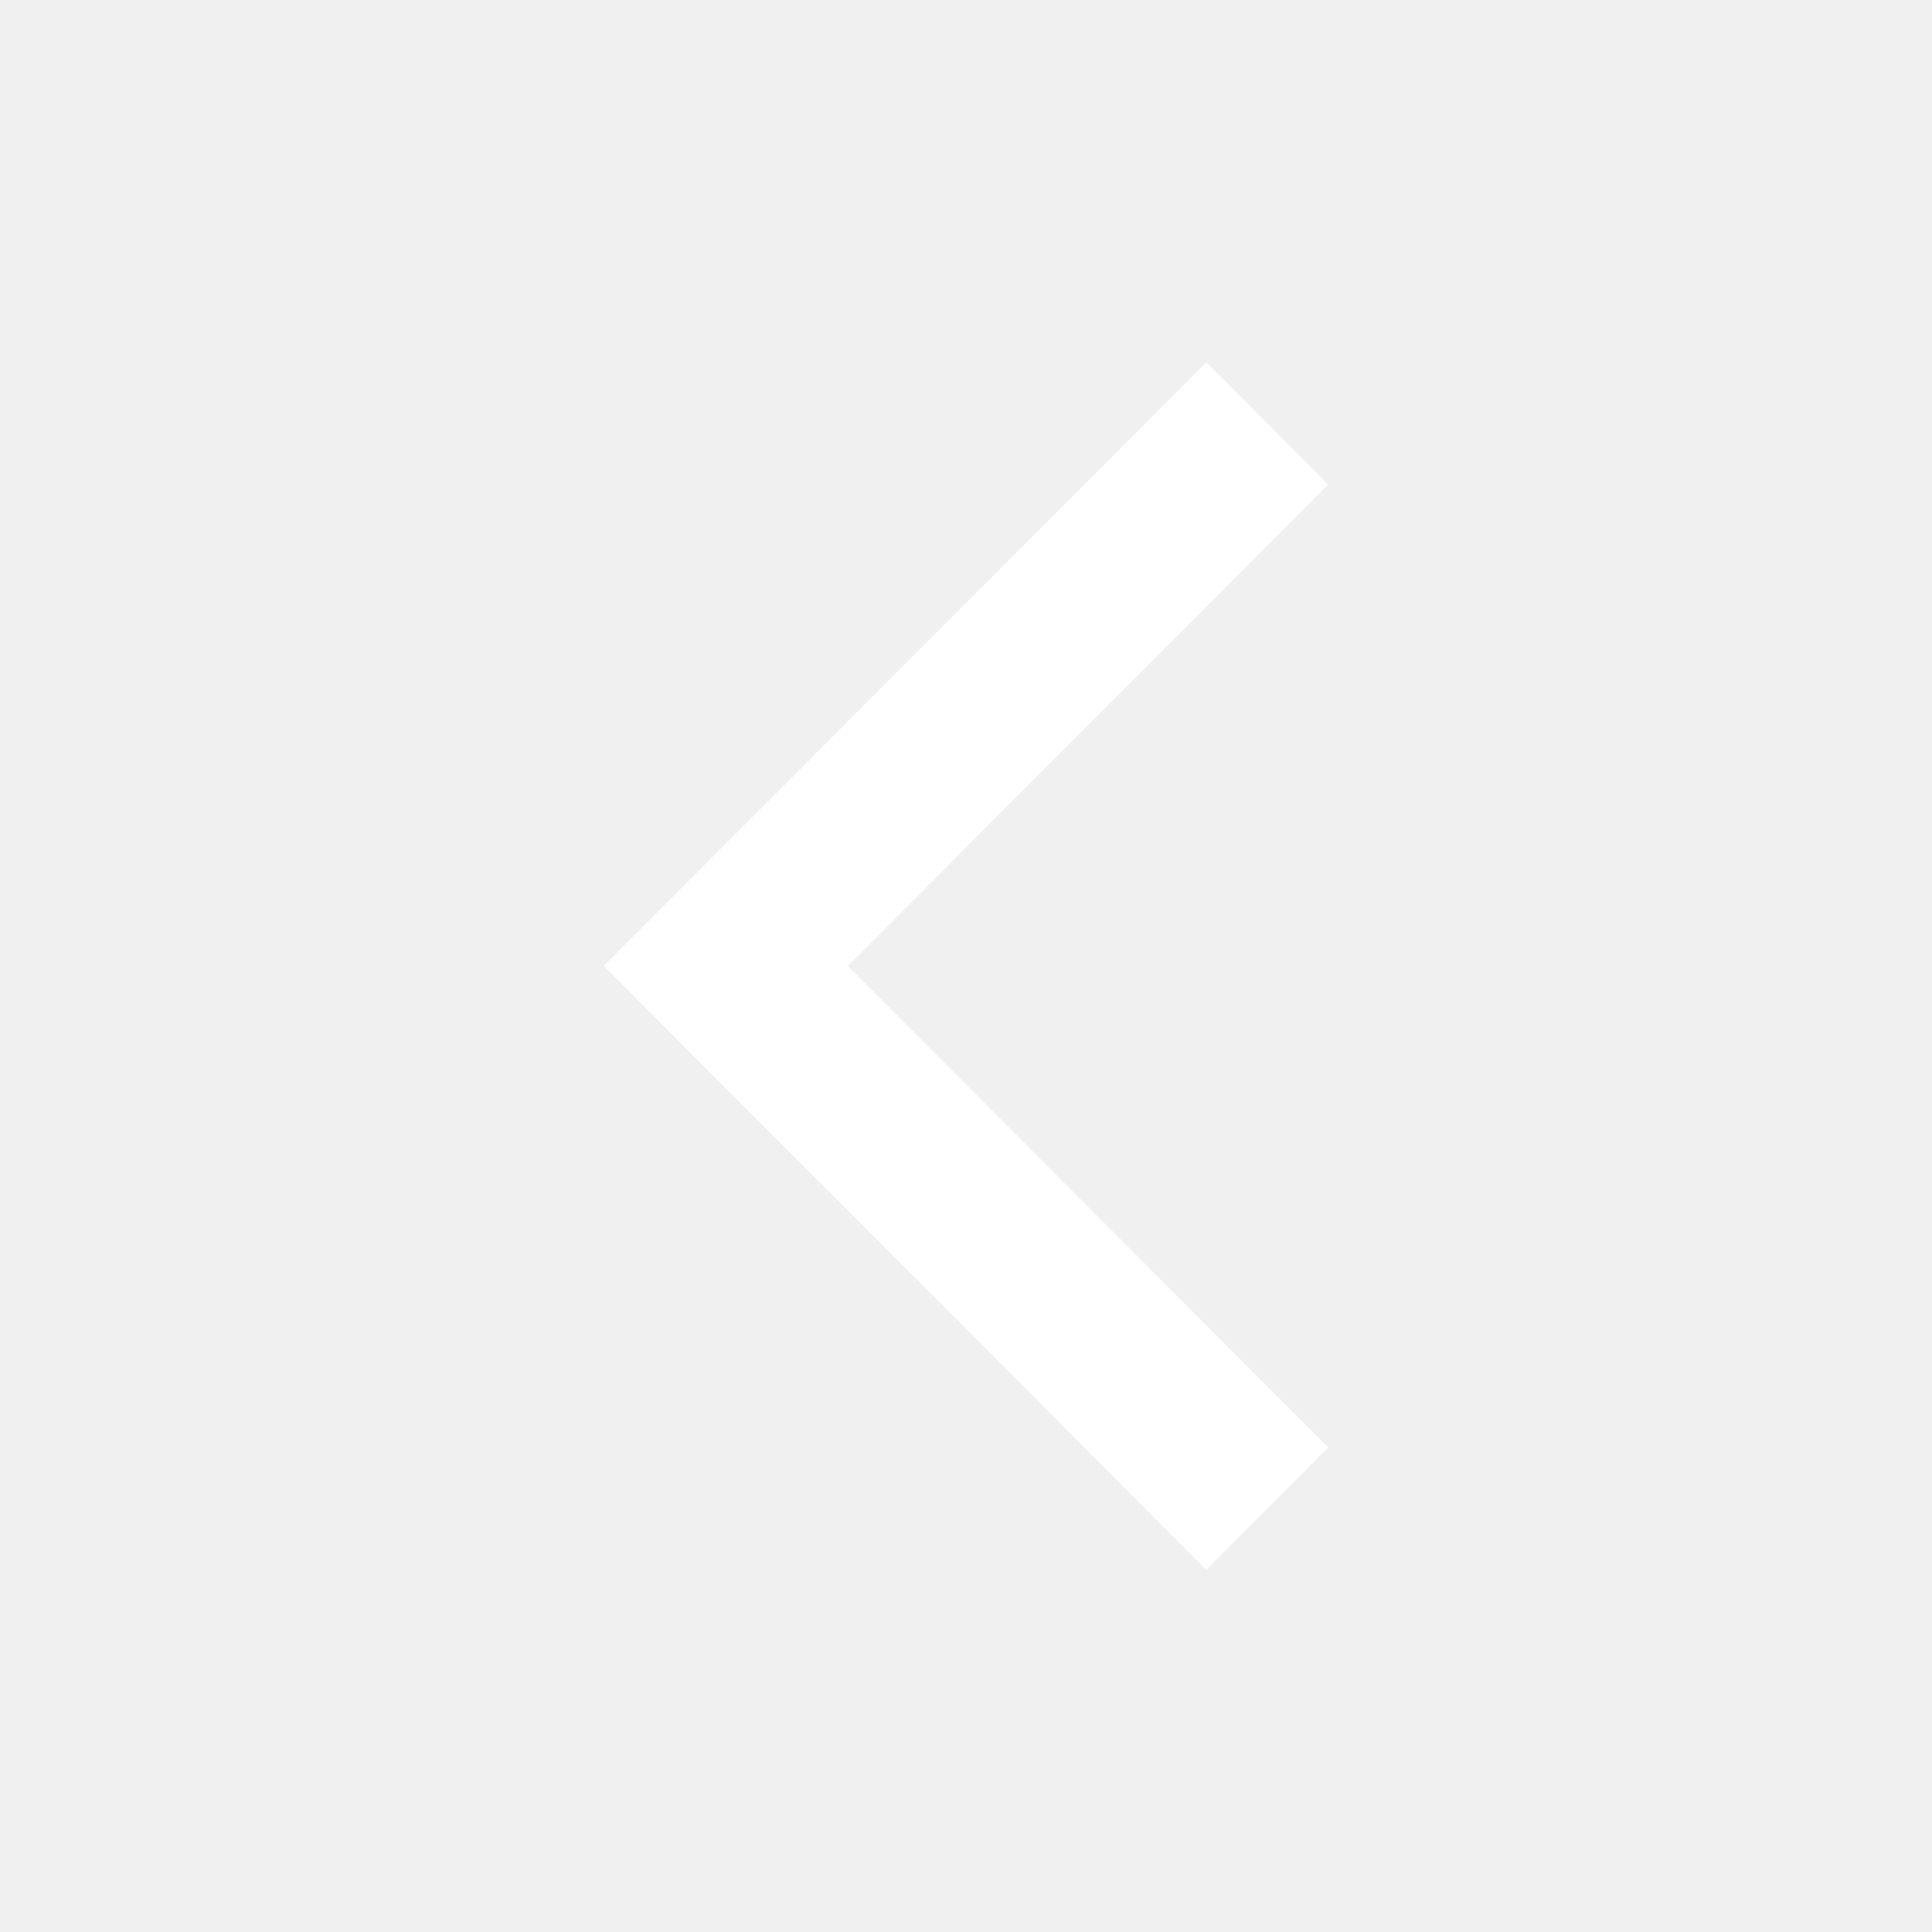
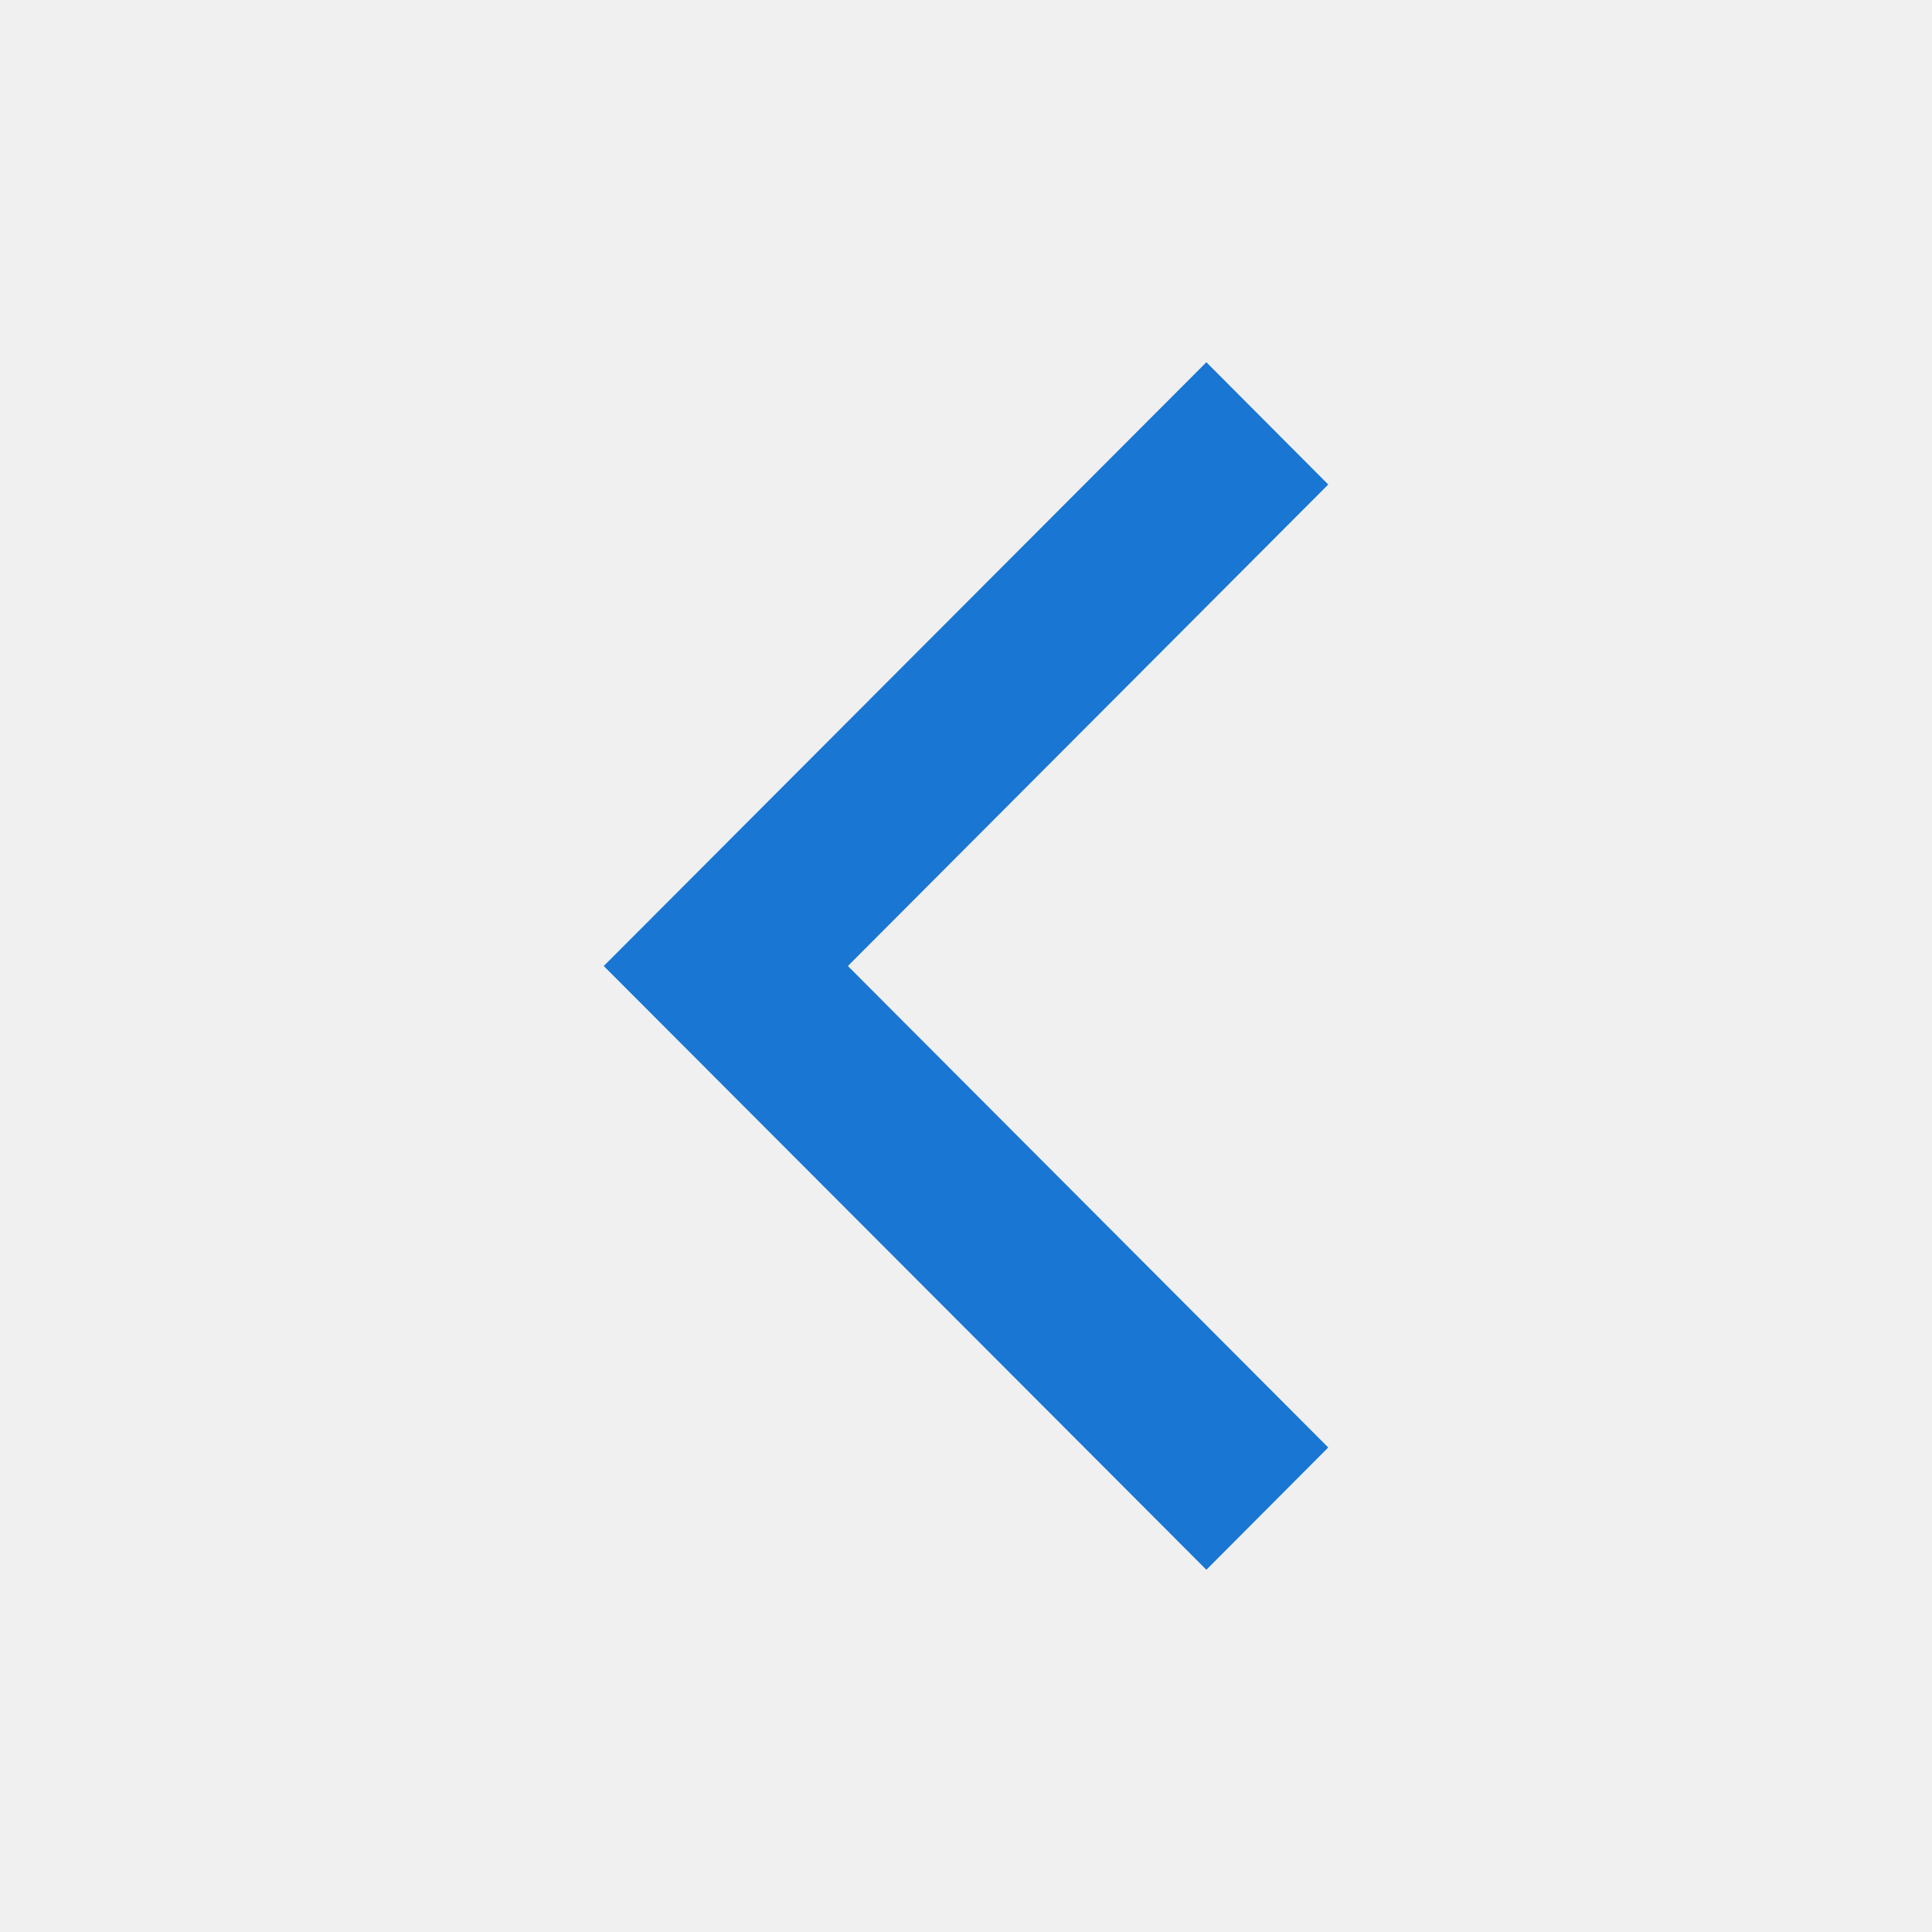
- <svg xmlns="http://www.w3.org/2000/svg" height="512px" id="Layer_1" style="enable-background:new 0 0 512 512;" version="1.1" viewBox="0 0 512 512" width="512px" xml:space="preserve" fill="#fff">
+ <svg xmlns="http://www.w3.org/2000/svg" height="512px" id="Layer_1" style="enable-background:new 0 0 512 512;" version="1.1" viewBox="0 0 512 512" width="512px" xml:space="preserve" fill="#1976d2">
  <polygon points="352,128.4 319.7,96 160,256 160,256 160,256 319.7,416 352,383.6 224.7,256 " />
</svg>
